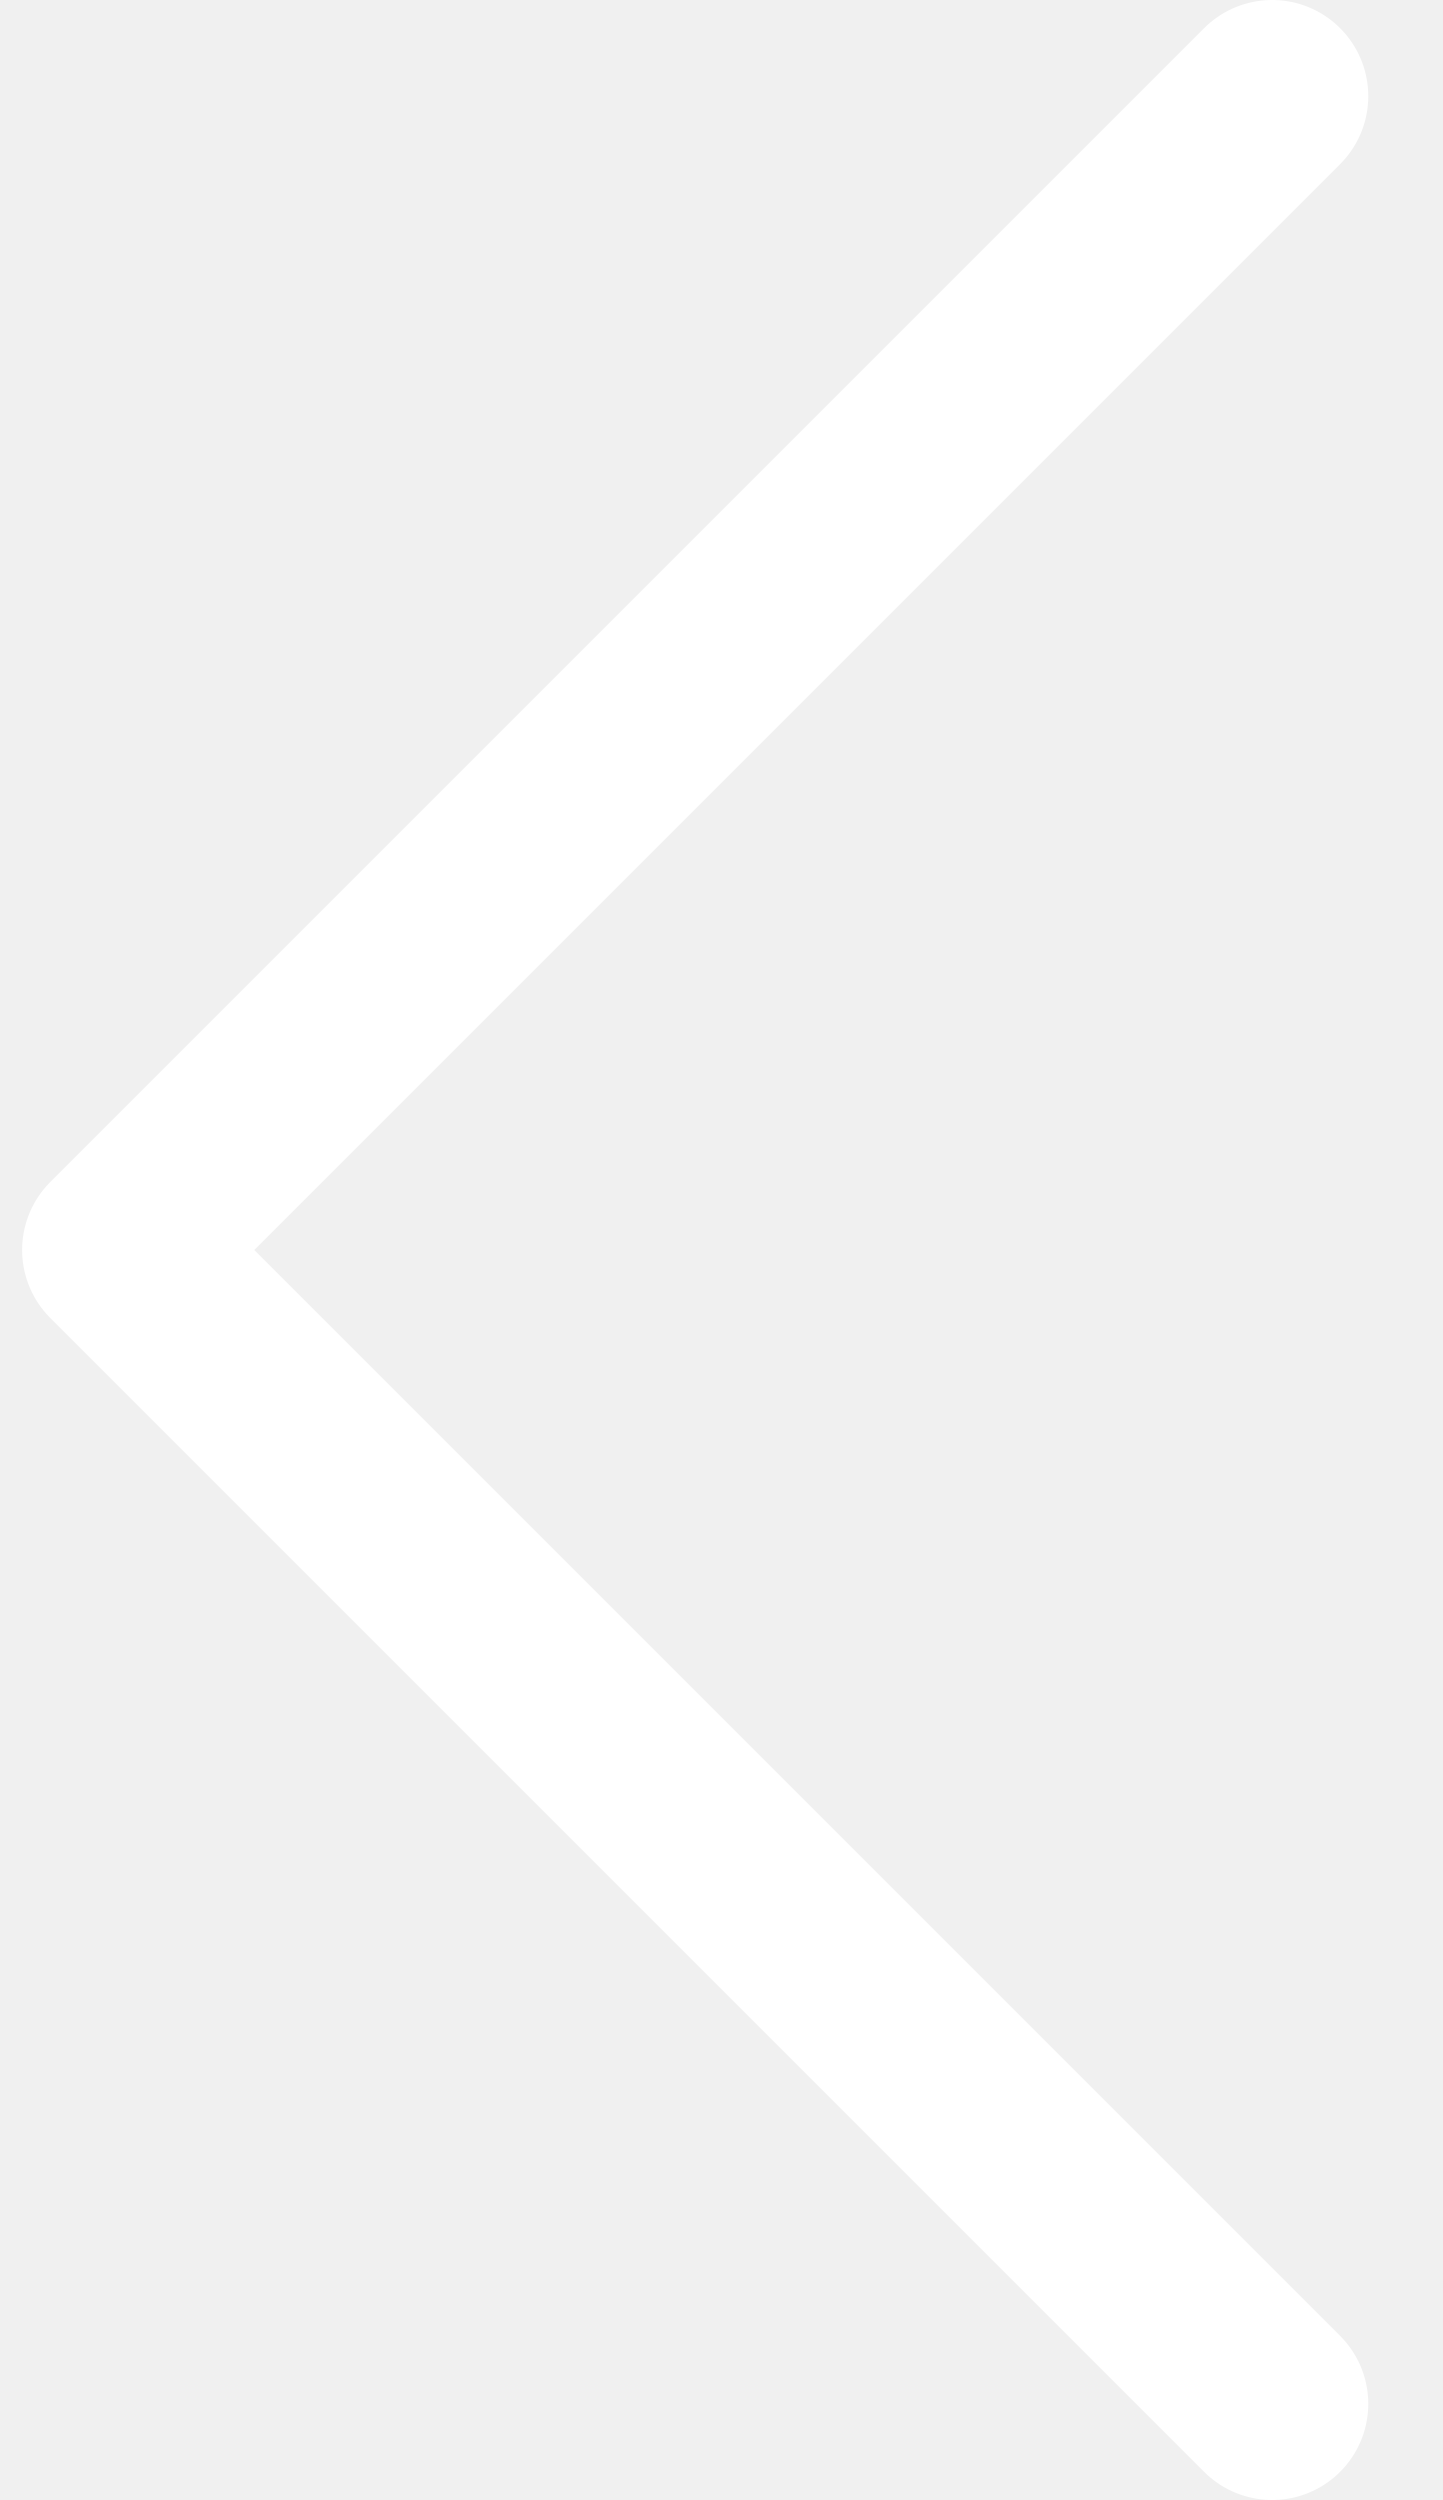
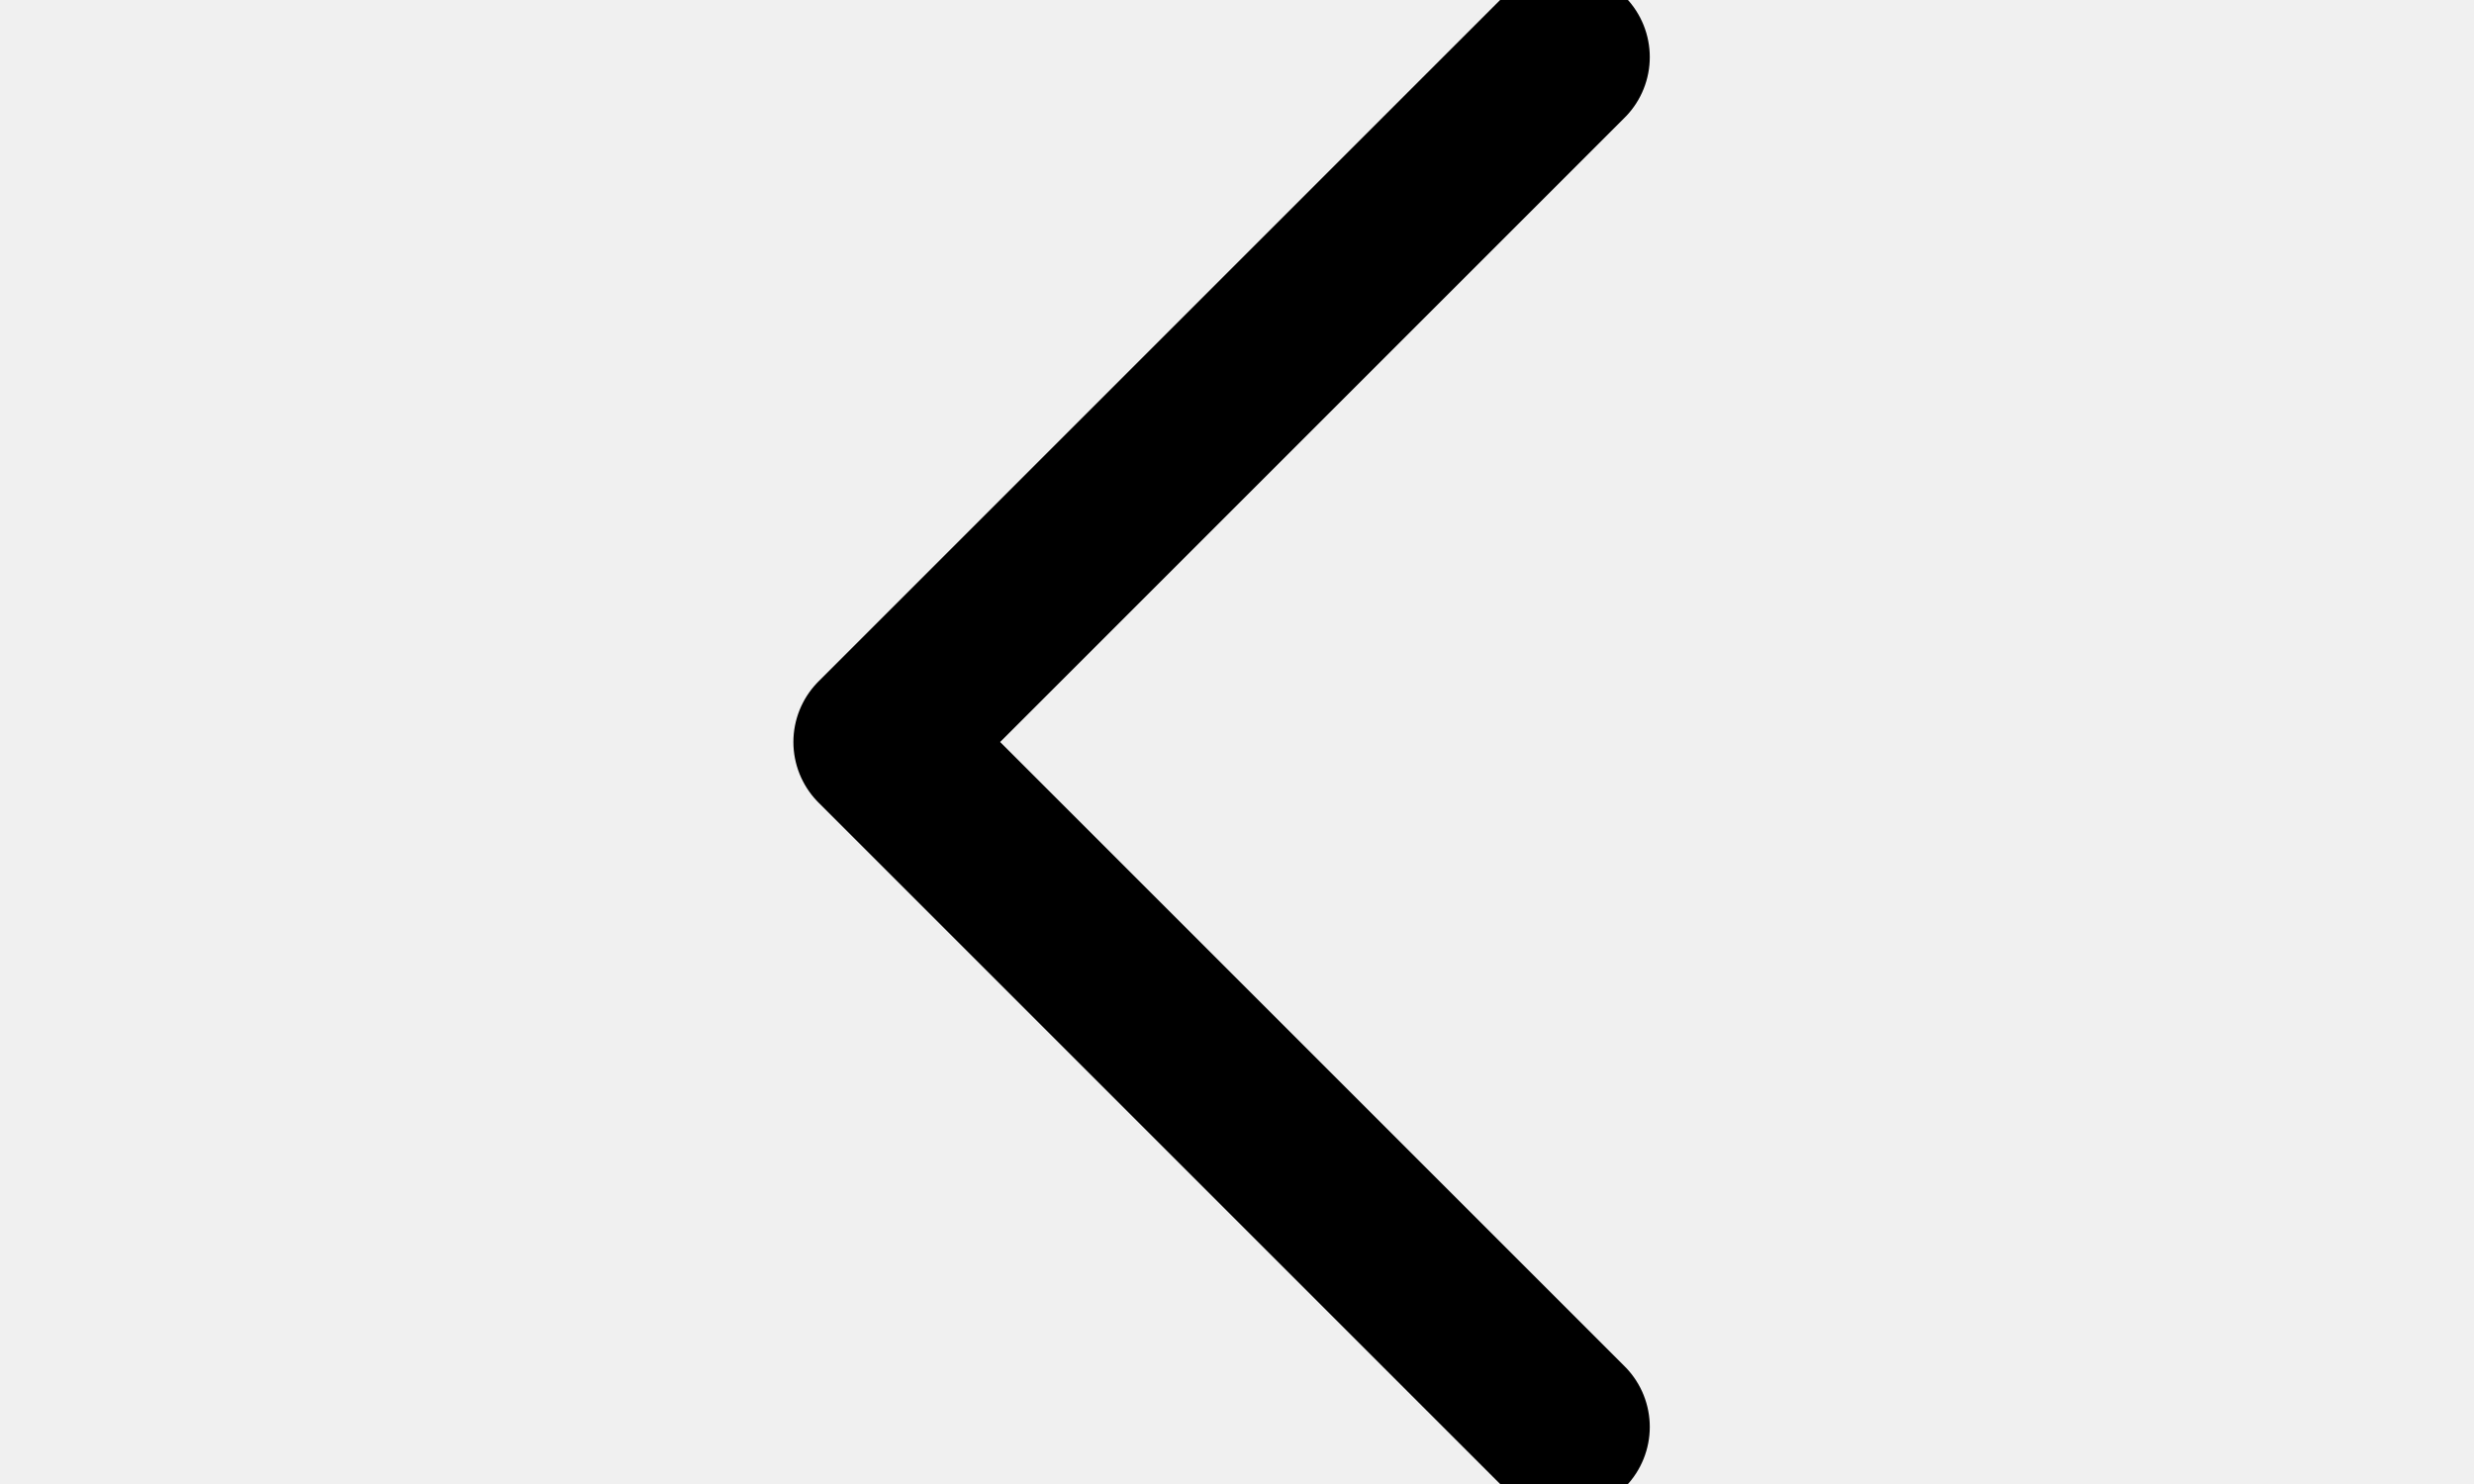
- <svg xmlns="http://www.w3.org/2000/svg" width="15" height="26" viewBox="0 0 15 26" fill="none">
-   <path d="M13.23 1L1.23 13L13.23 25" stroke="white" stroke-width="2" stroke-linecap="round" stroke-linejoin="round" />
+ <svg xmlns="http://www.w3.org/2000/svg" width="20" height="12" viewBox="0 0 15 26" fill="none">
+   <path d="M13.23 1L1.23 13L13.23 25" stroke="black" stroke-width="3" stroke-linecap="round" stroke-linejoin="round" />
</svg>
